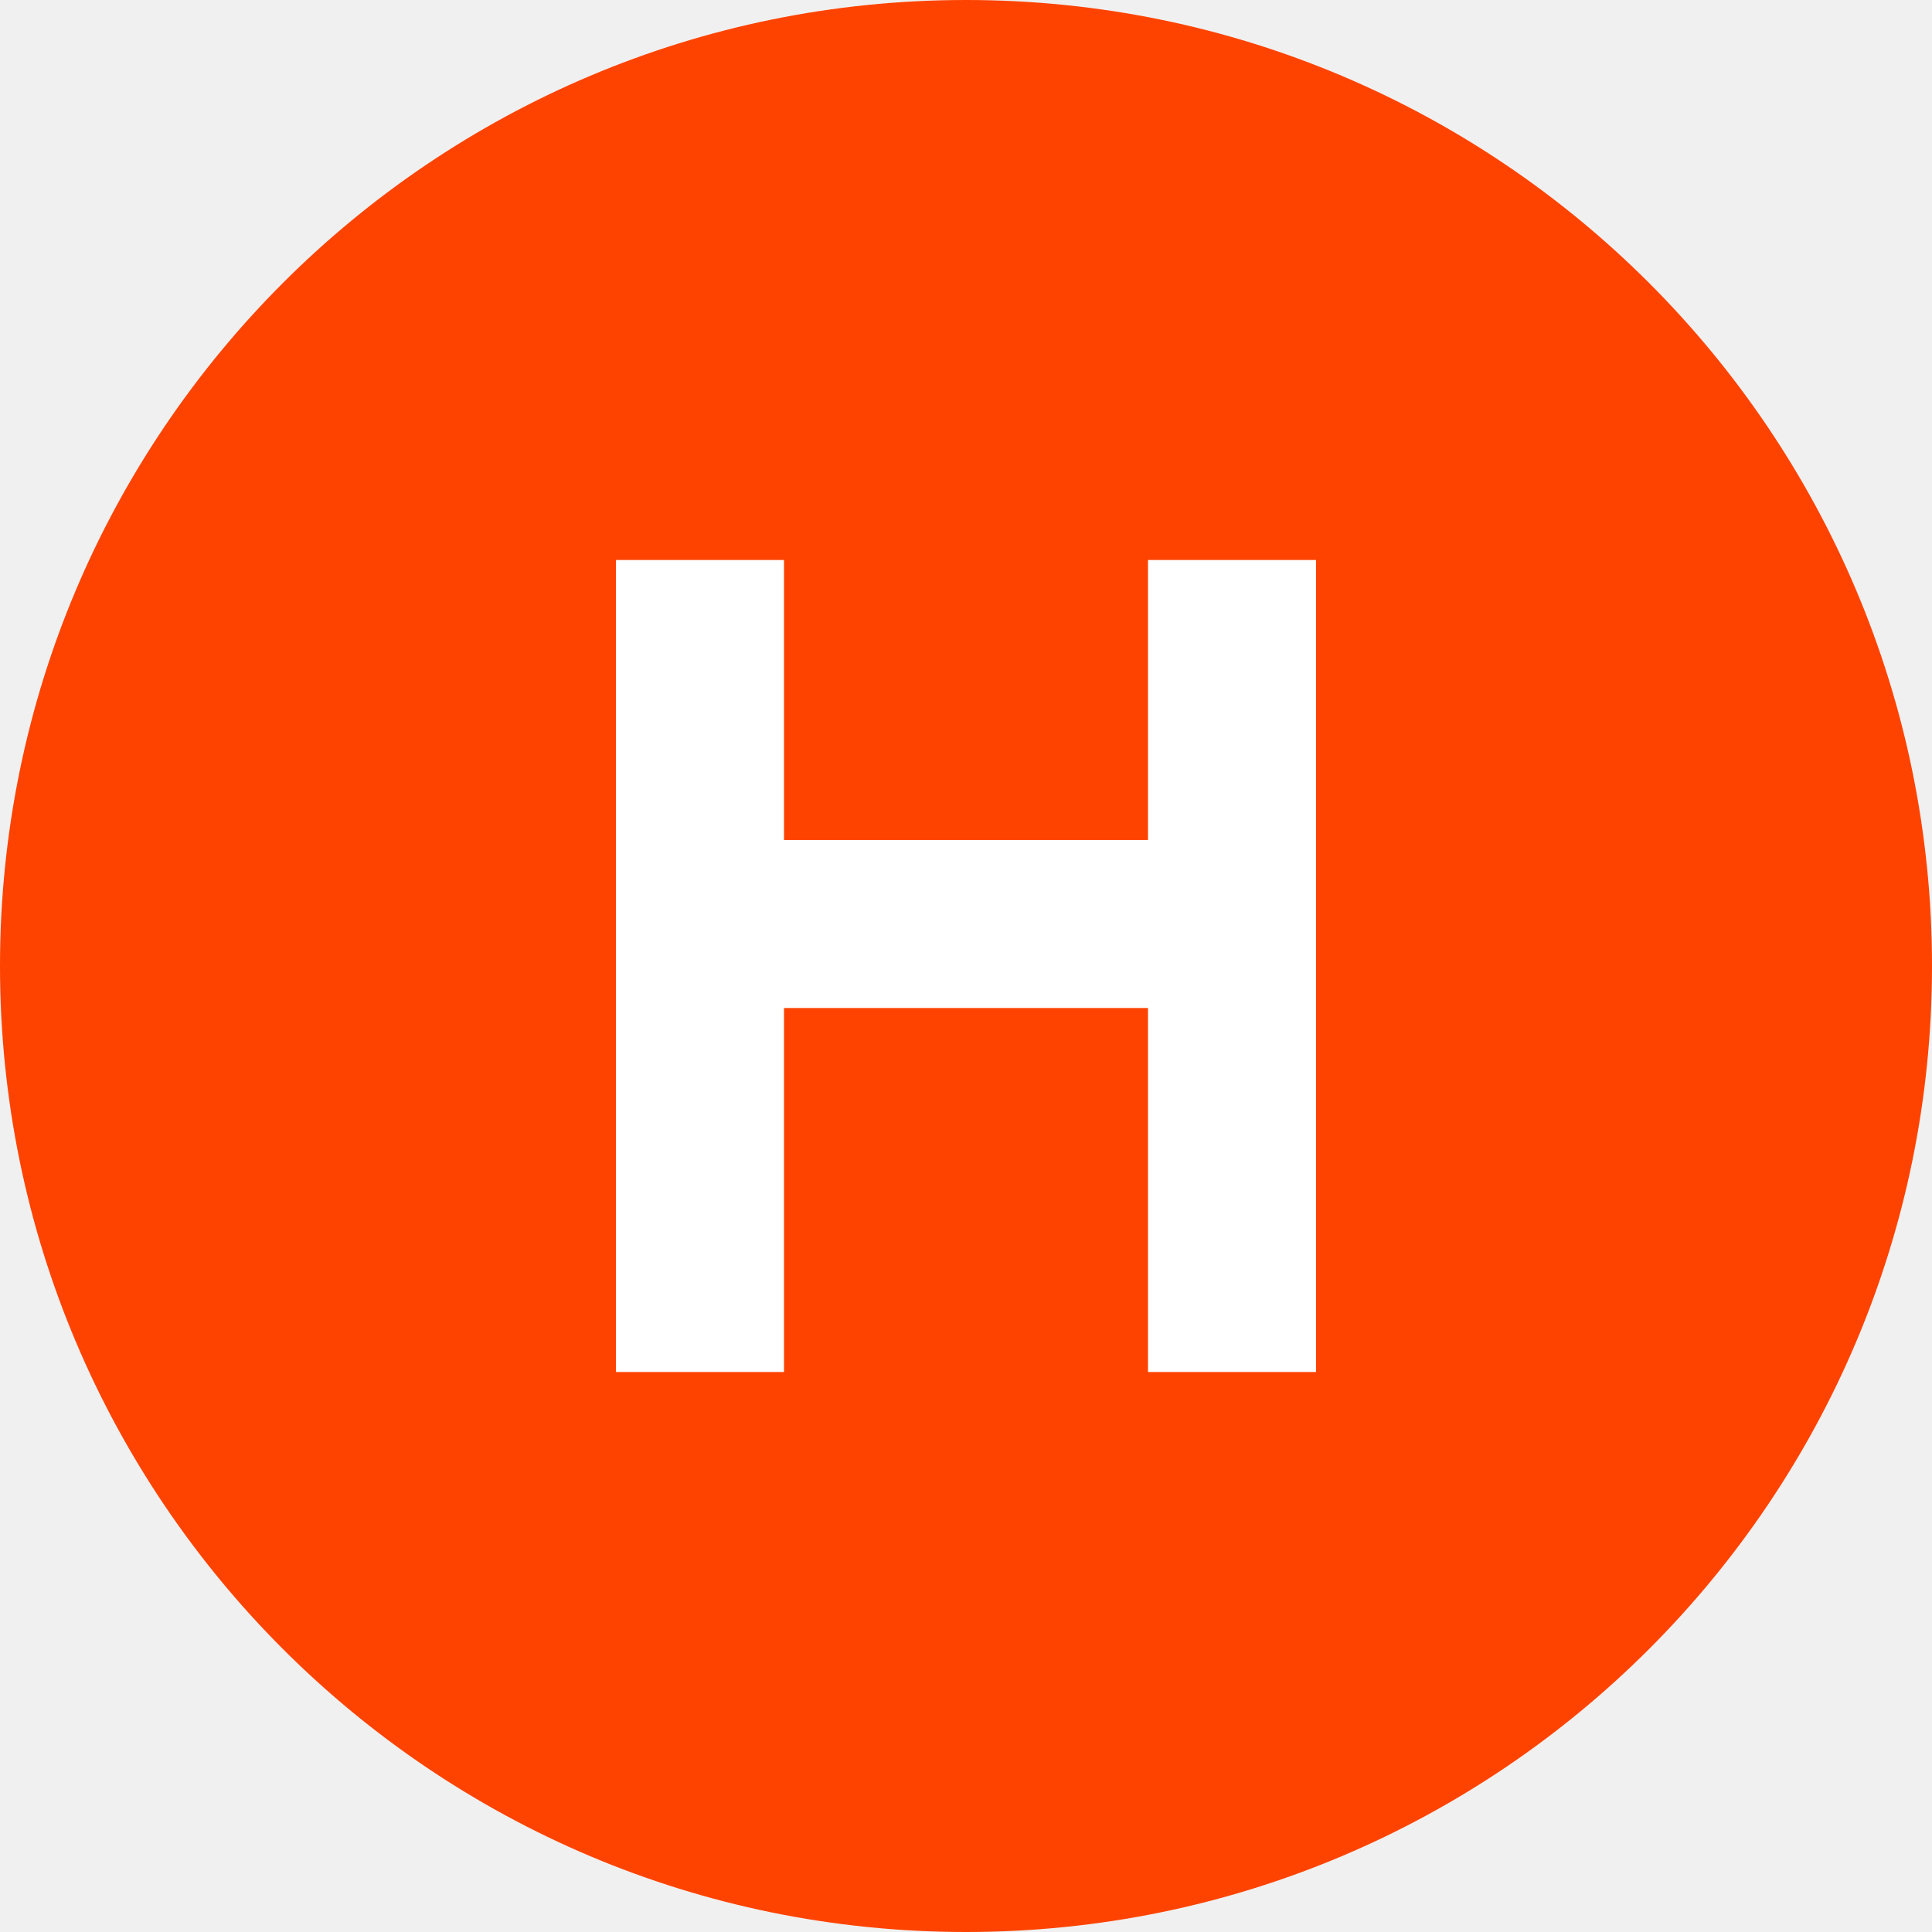
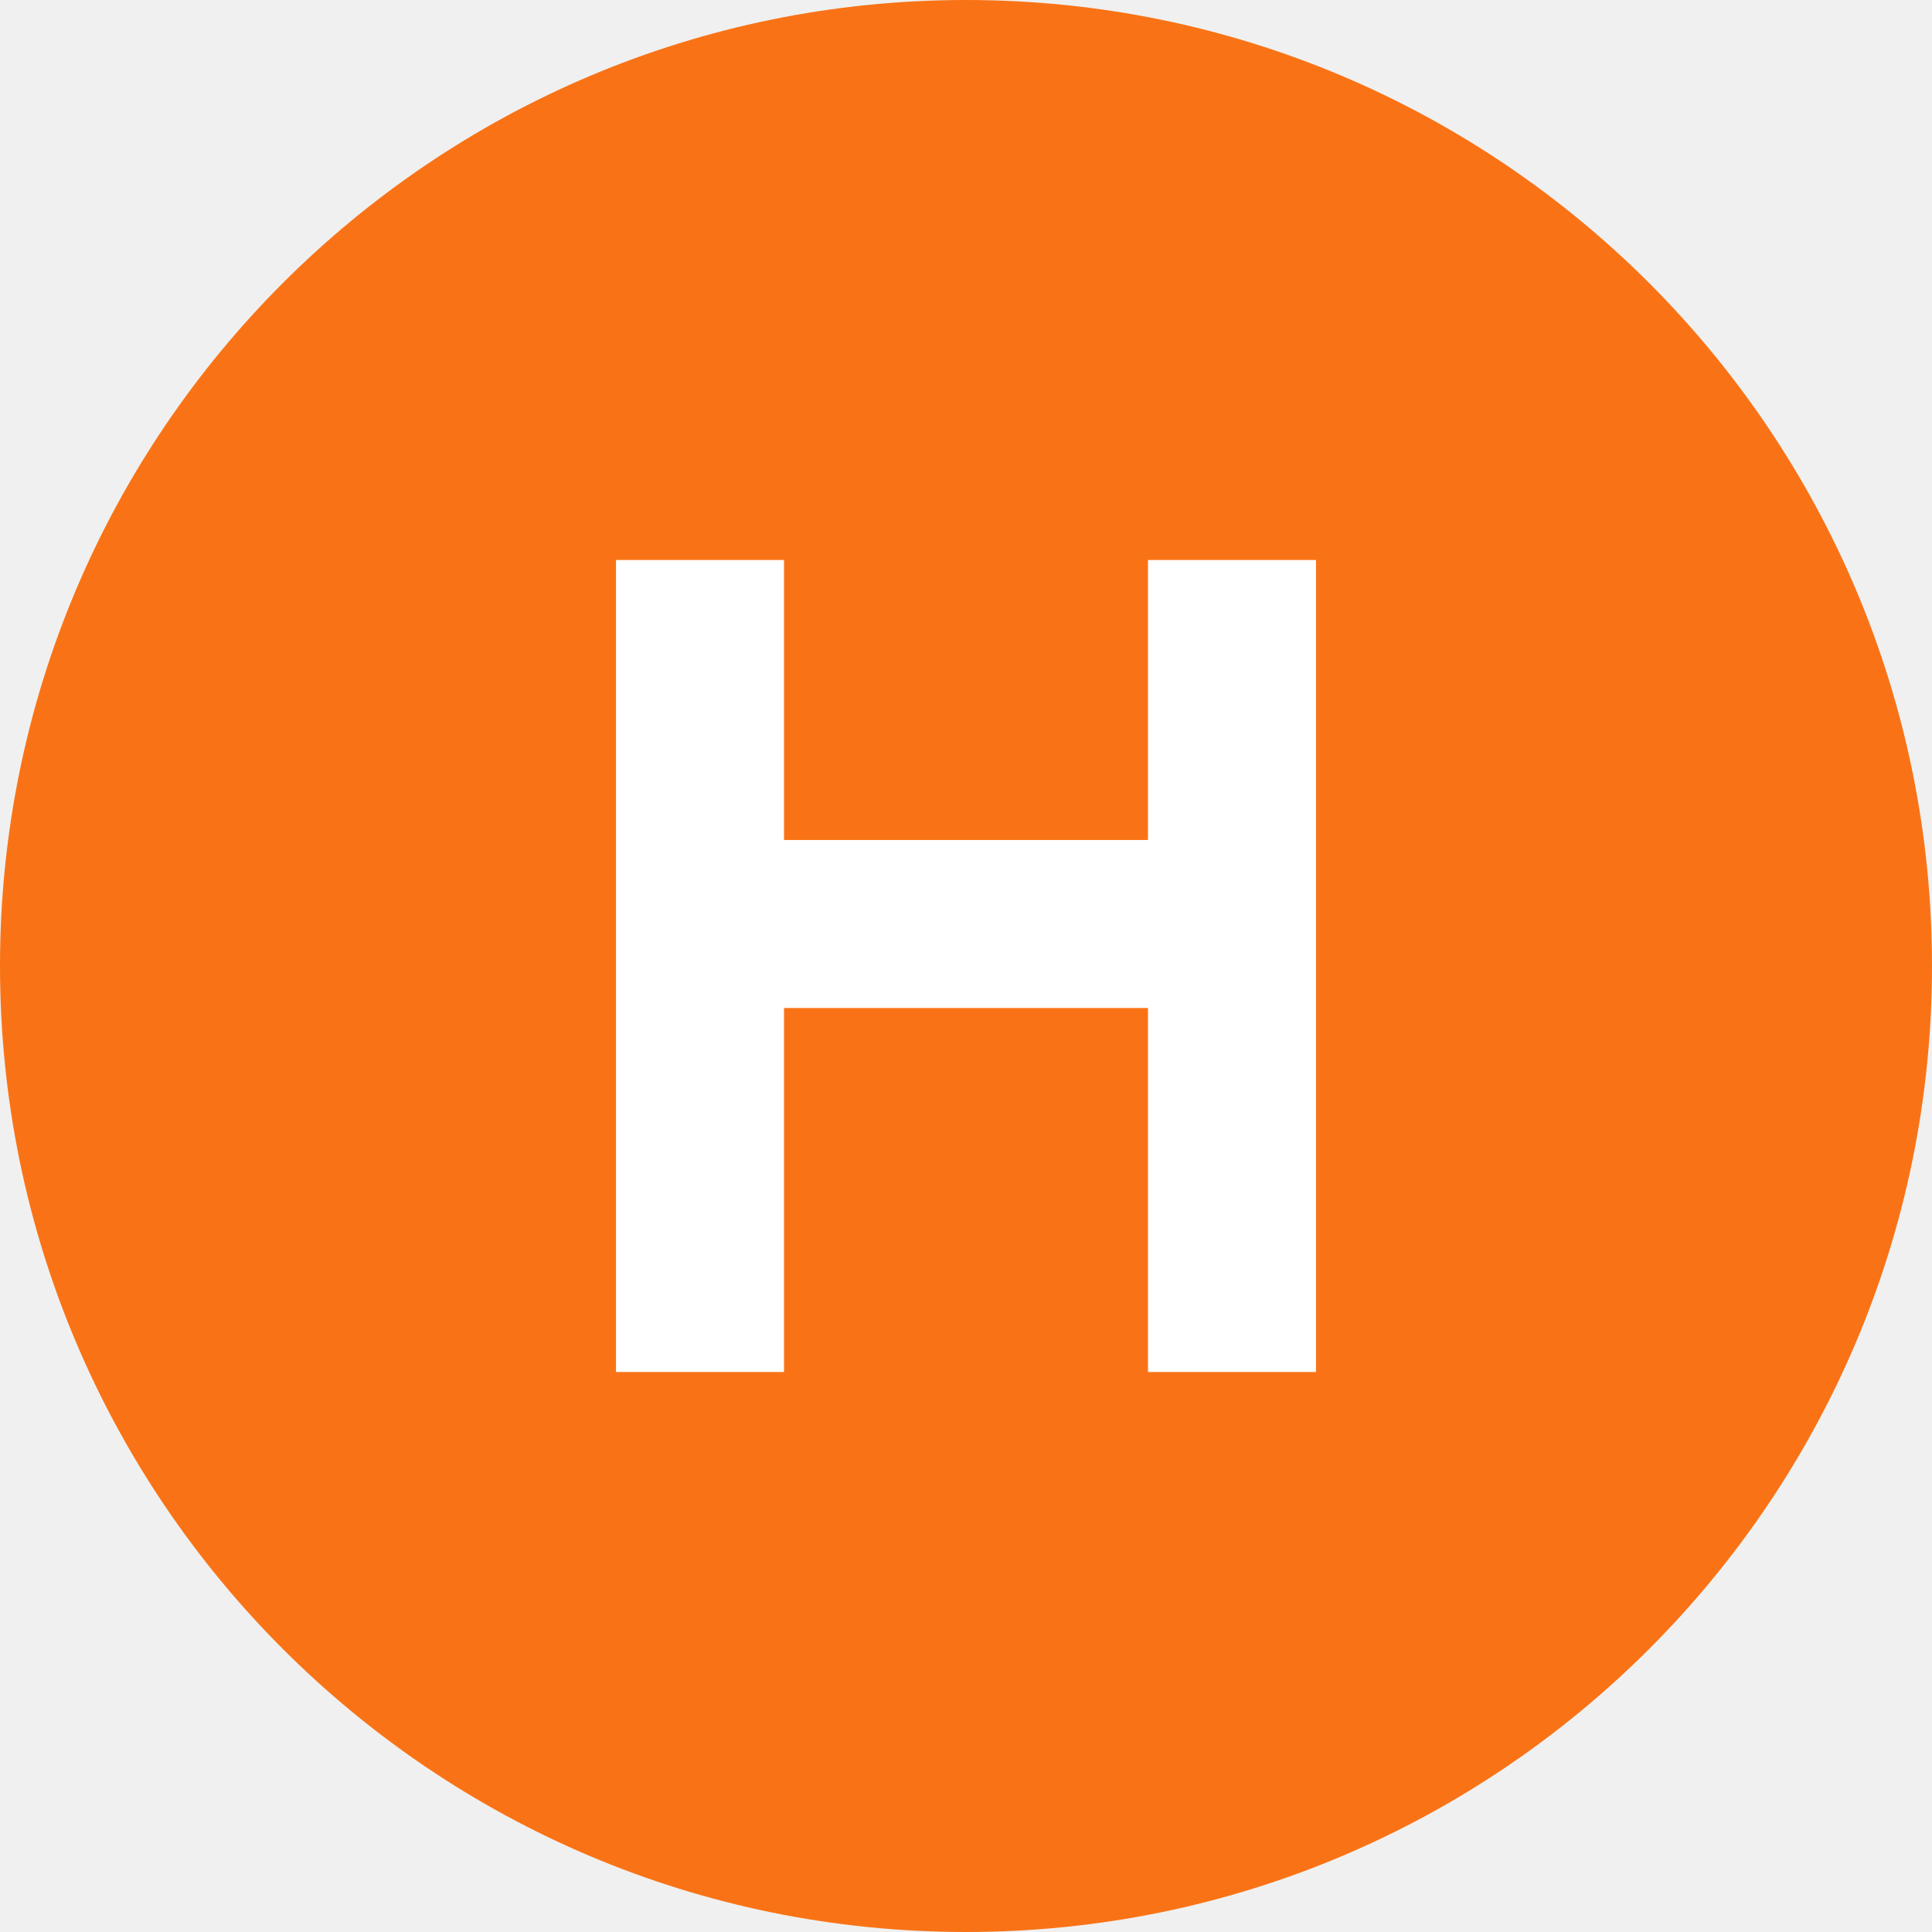
<svg xmlns="http://www.w3.org/2000/svg" width="69" height="69" viewBox="0 0 69 69" fill="none">
-   <circle cx="34.5" cy="34.5" r="34.5" fill="#FE4300" />
+   <circle cx="34.5" cy="34.5" r="34.5" fill="#F97316" />
  <path d="M22 20H28V30H41V20H47V49H41V36H28V49H22V20Z" fill="white" />
</svg>
